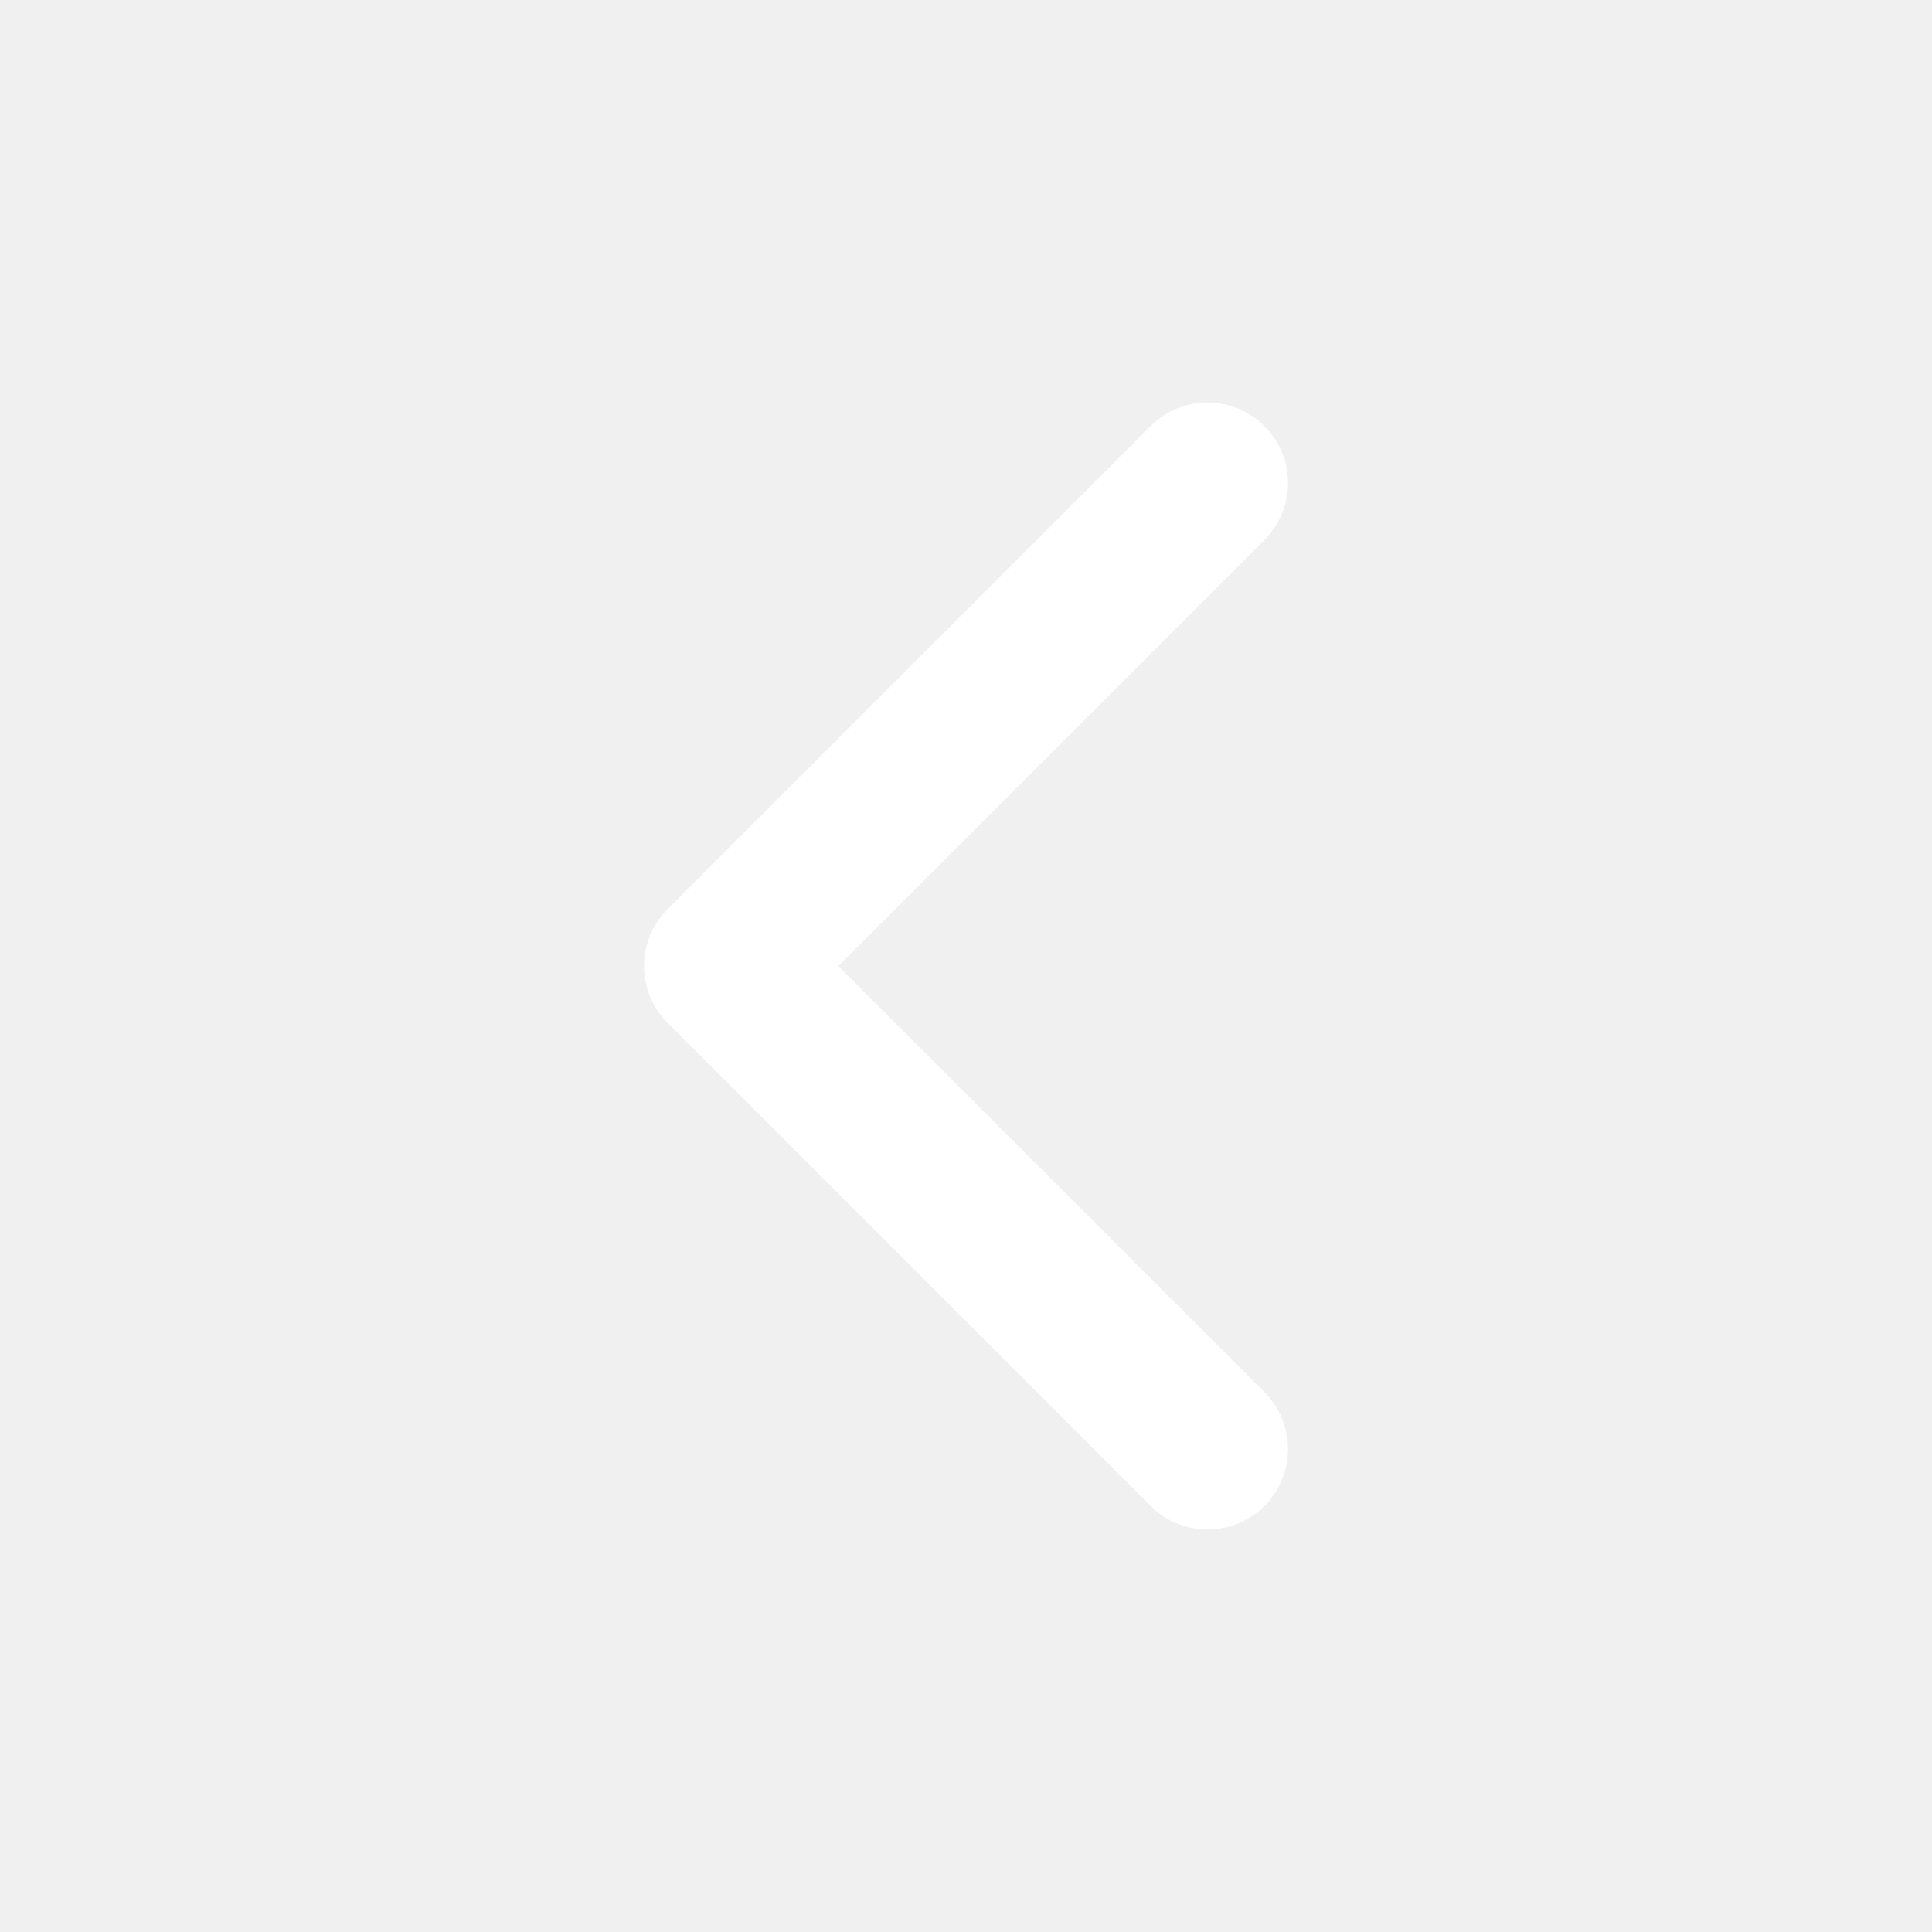
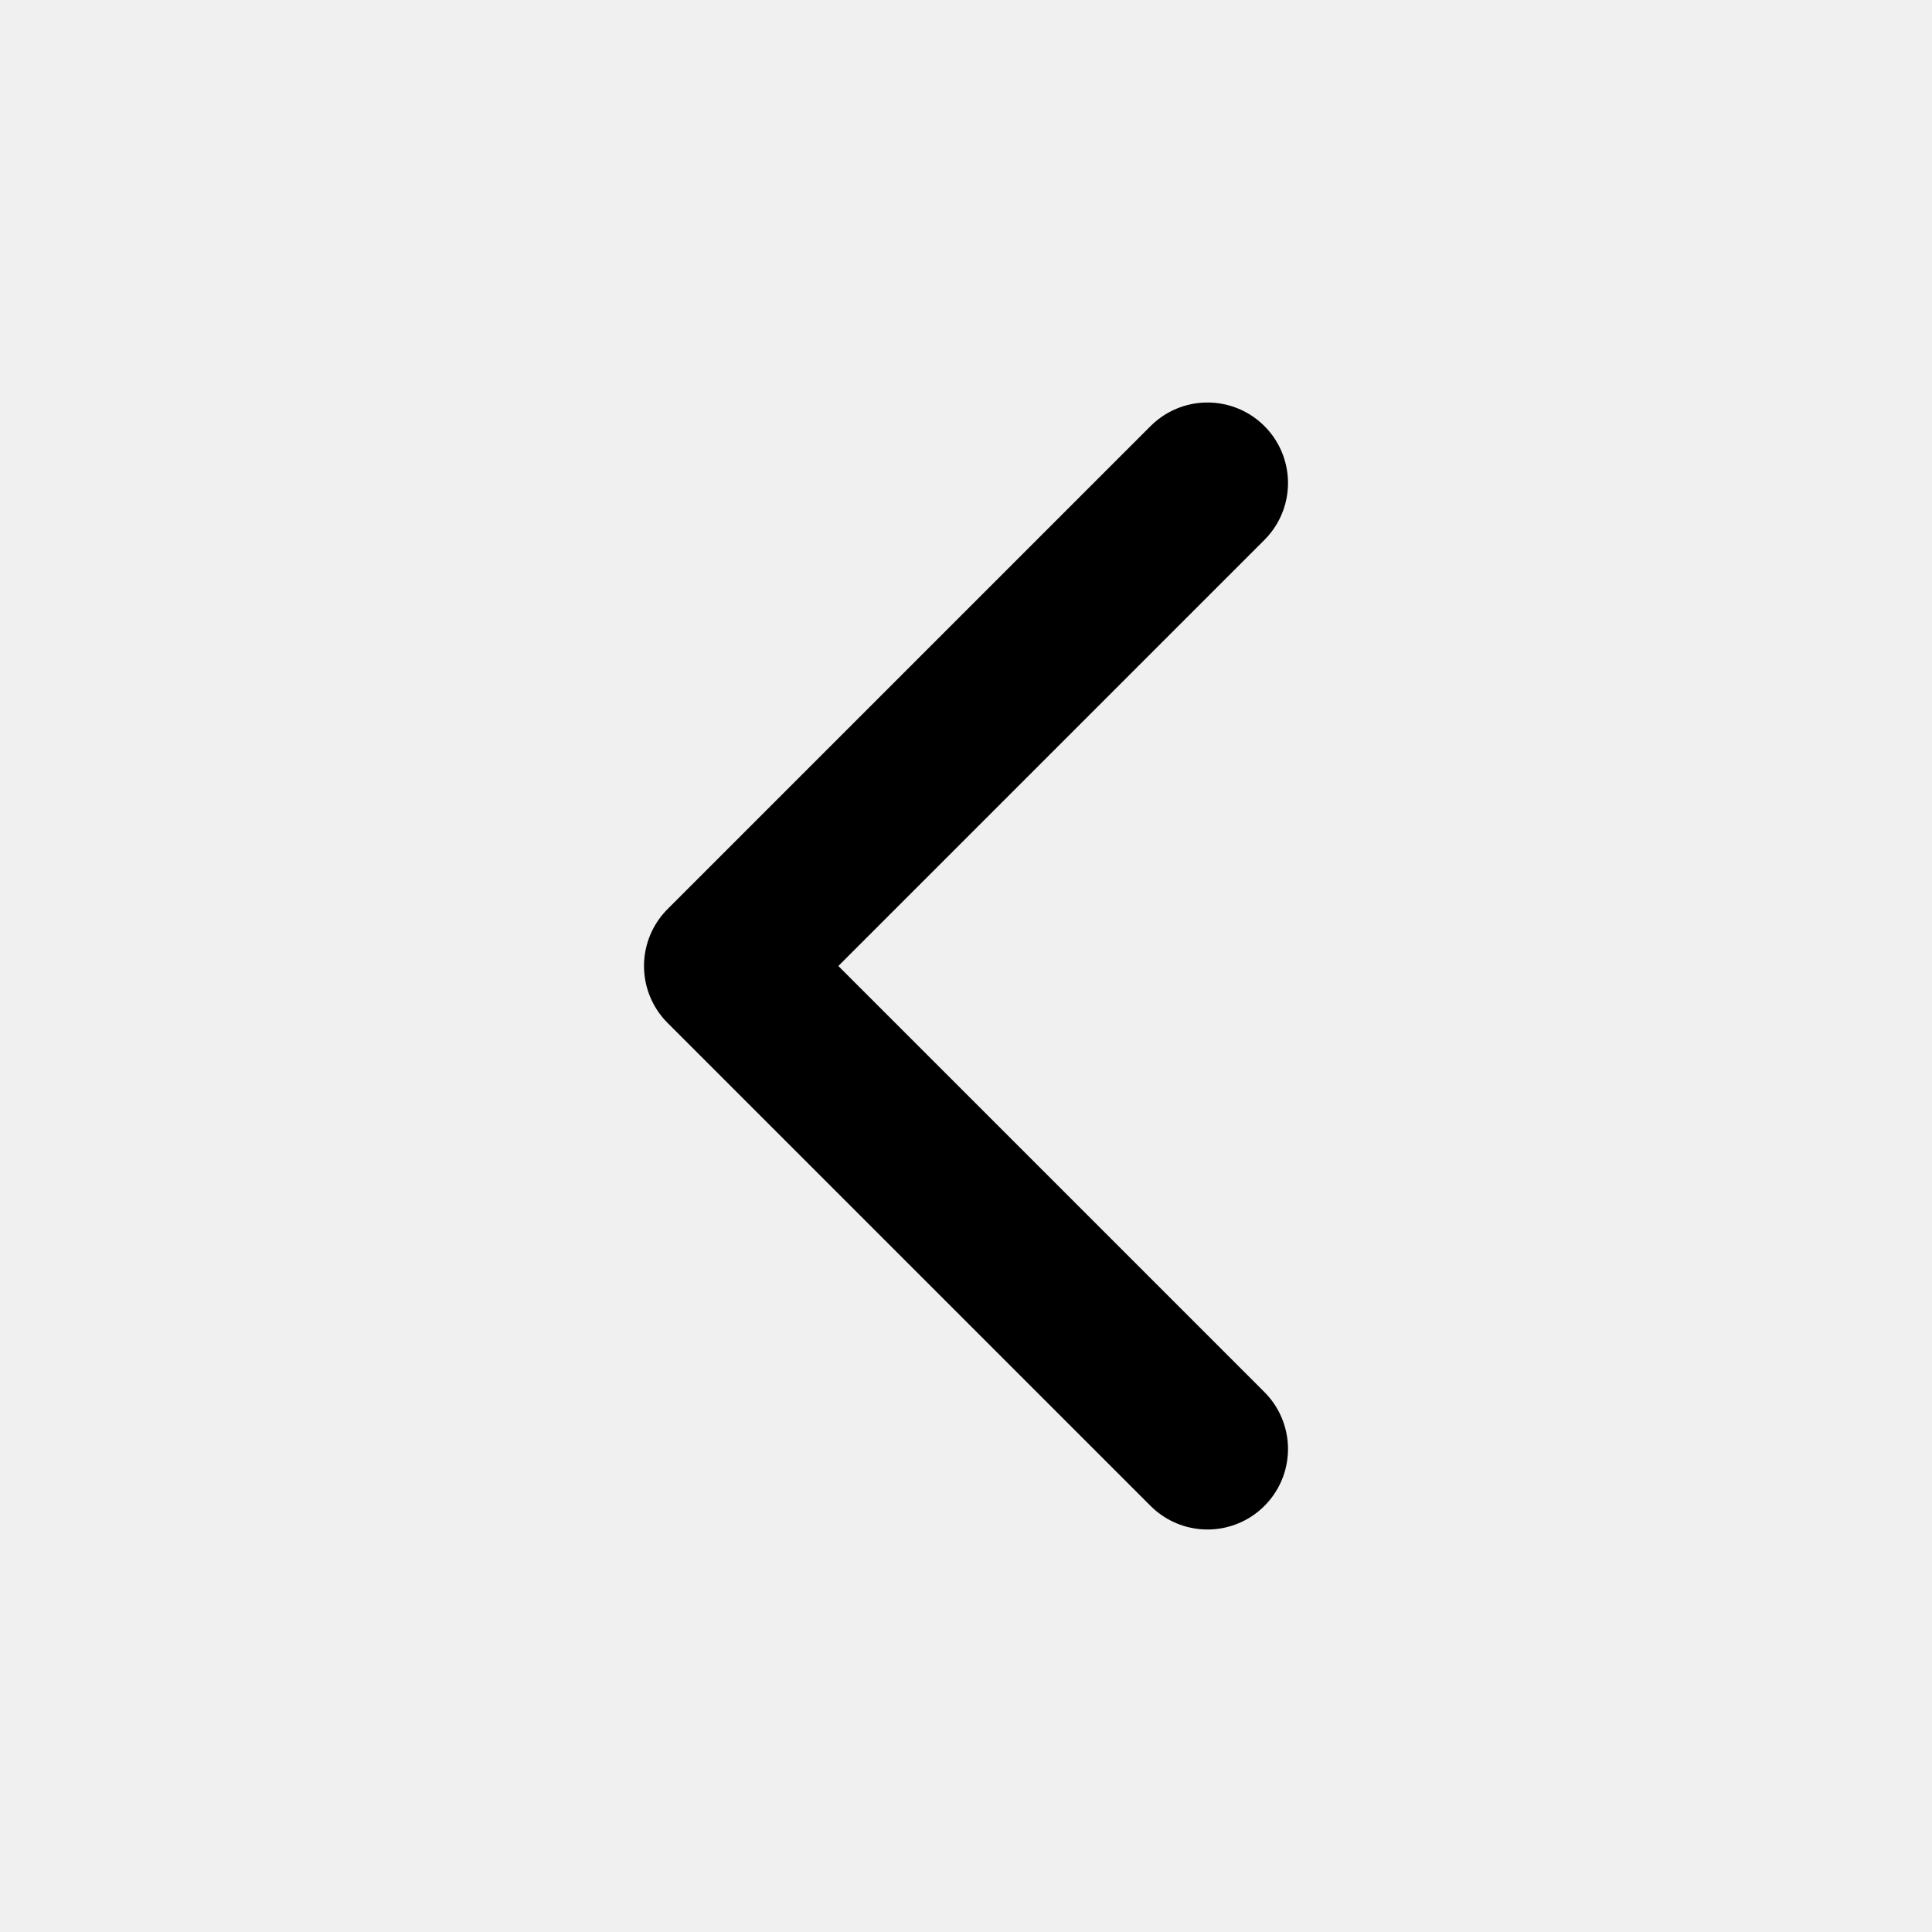
<svg xmlns="http://www.w3.org/2000/svg" width="24" height="24" viewBox="0 0 24 24" fill="none">
-   <path d="M15 18L9 12L15 6" stroke="white" stroke-width="2" stroke-linecap="round" stroke-linejoin="round" />
+   <path d="M15 18L9 12L15 6" stroke="black" stroke-width="2" stroke-linecap="round" stroke-linejoin="round" />
</svg>
